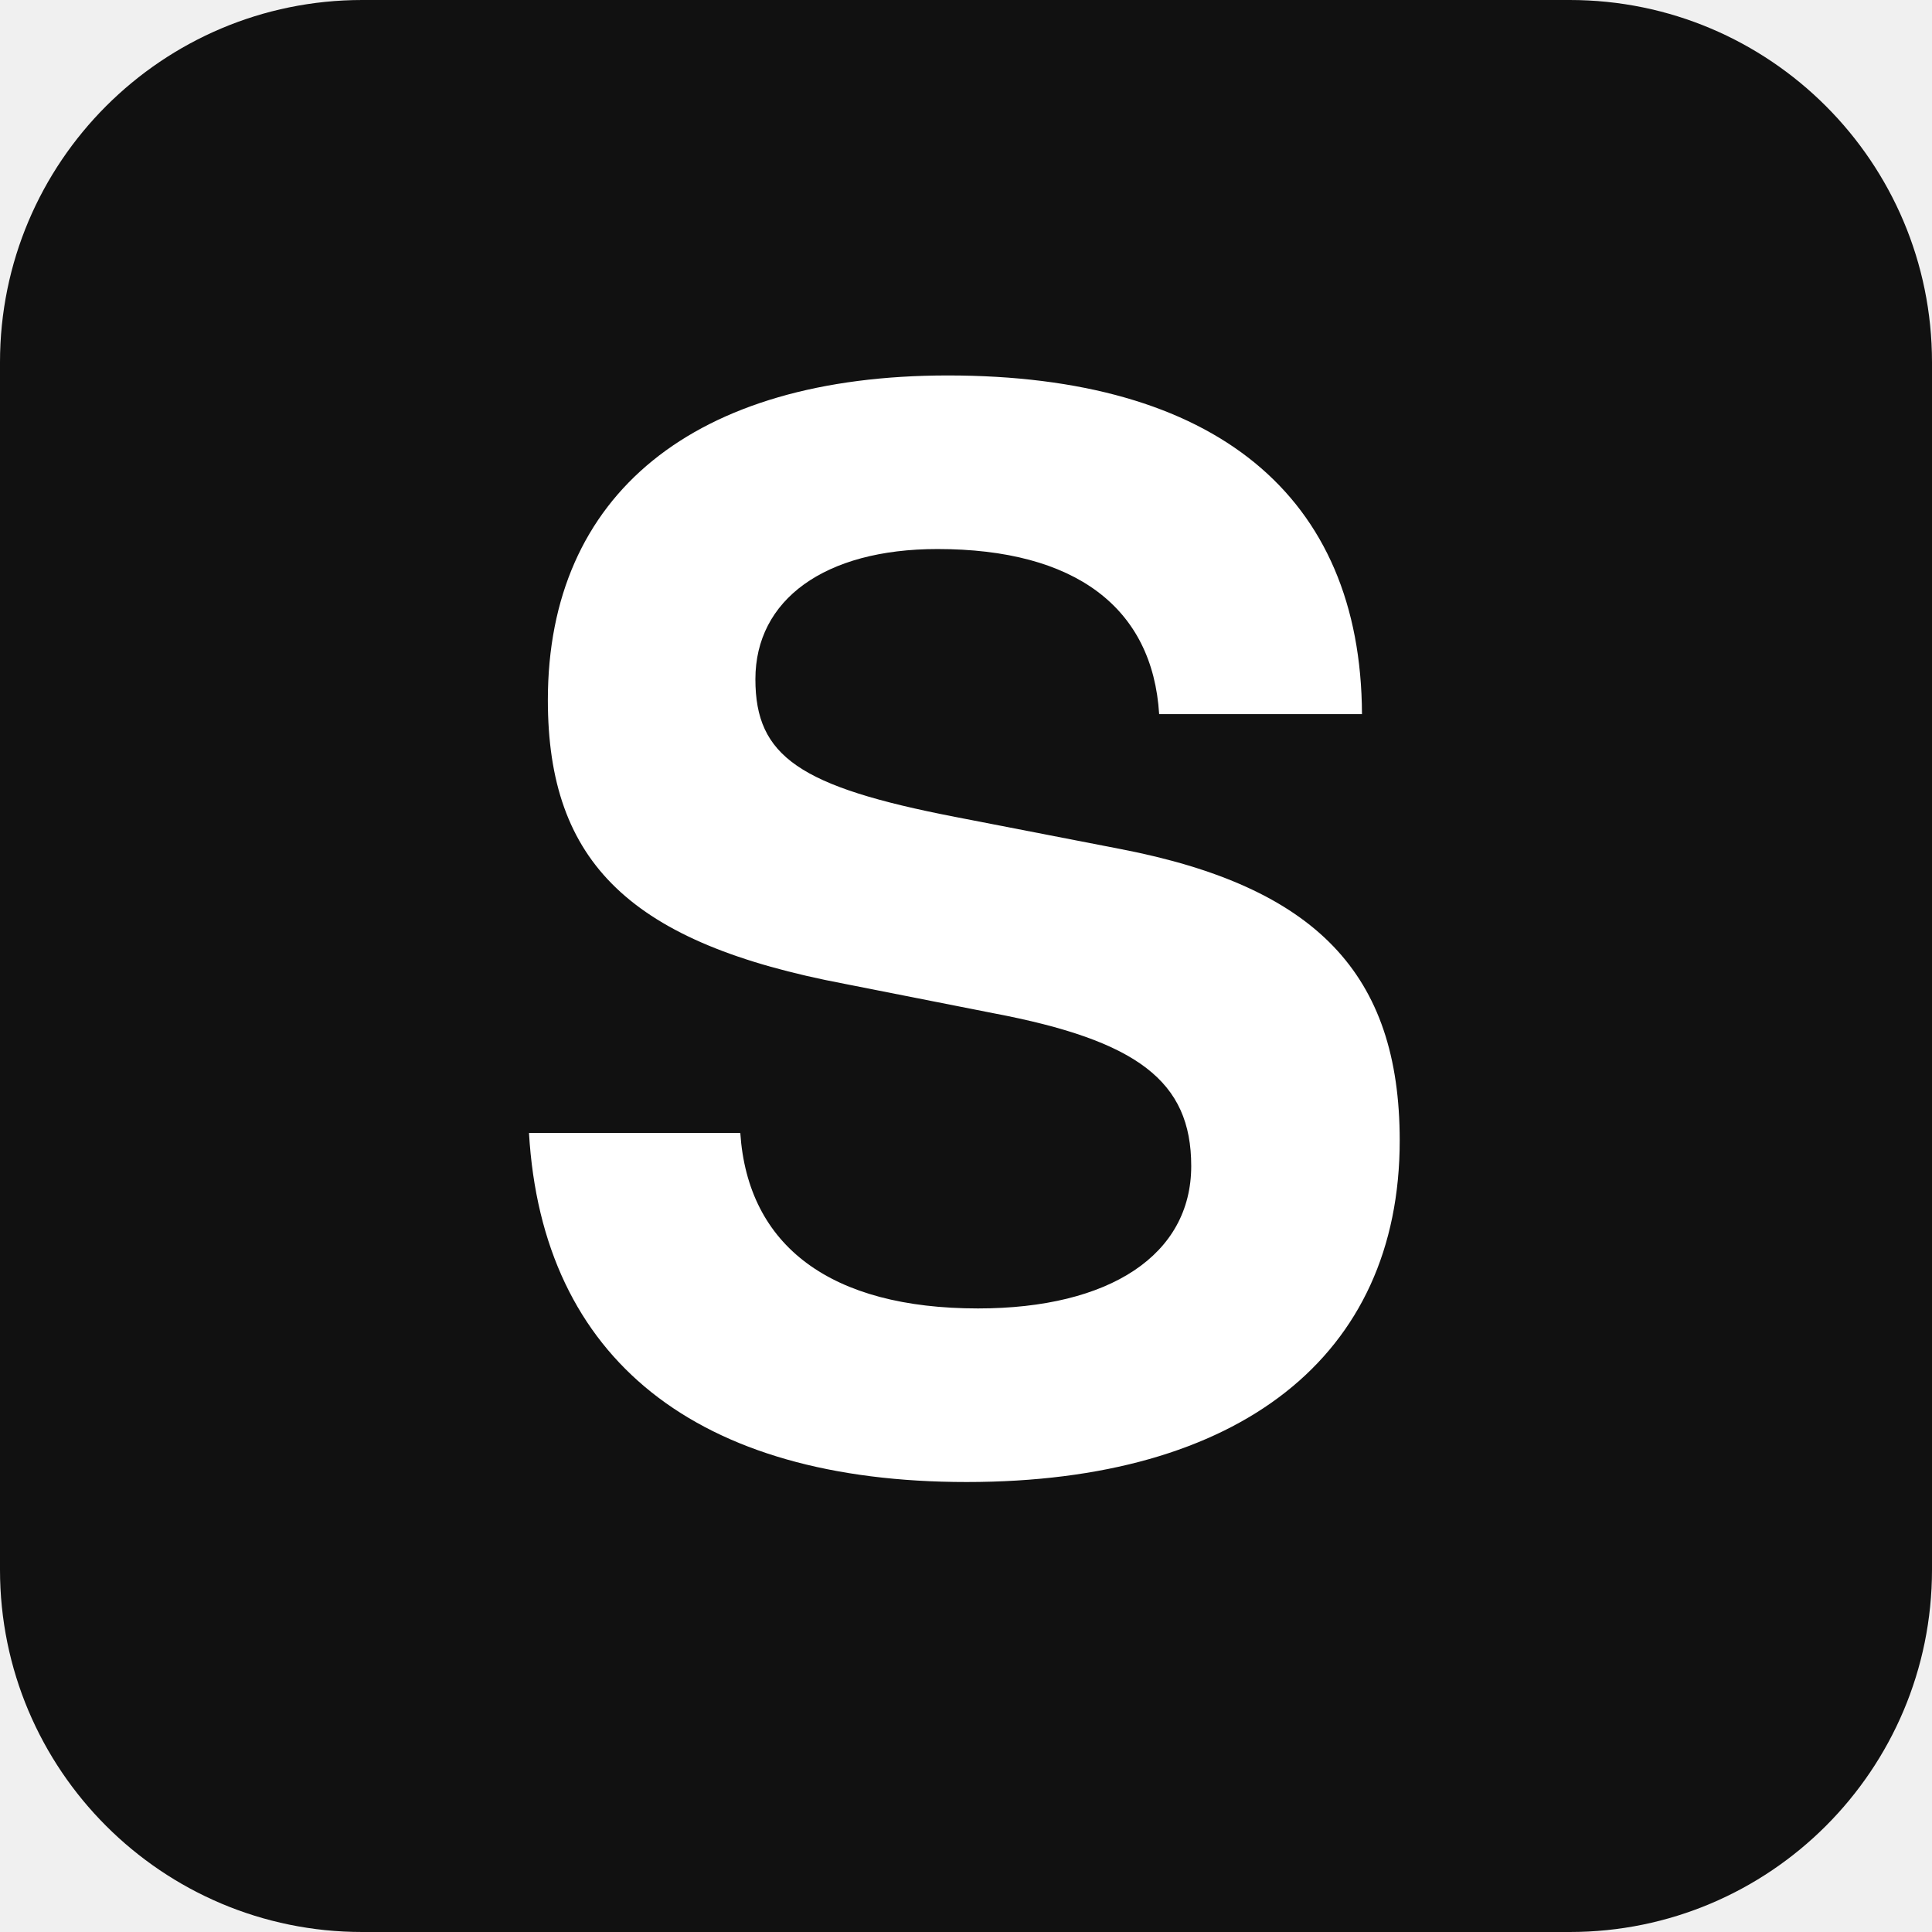
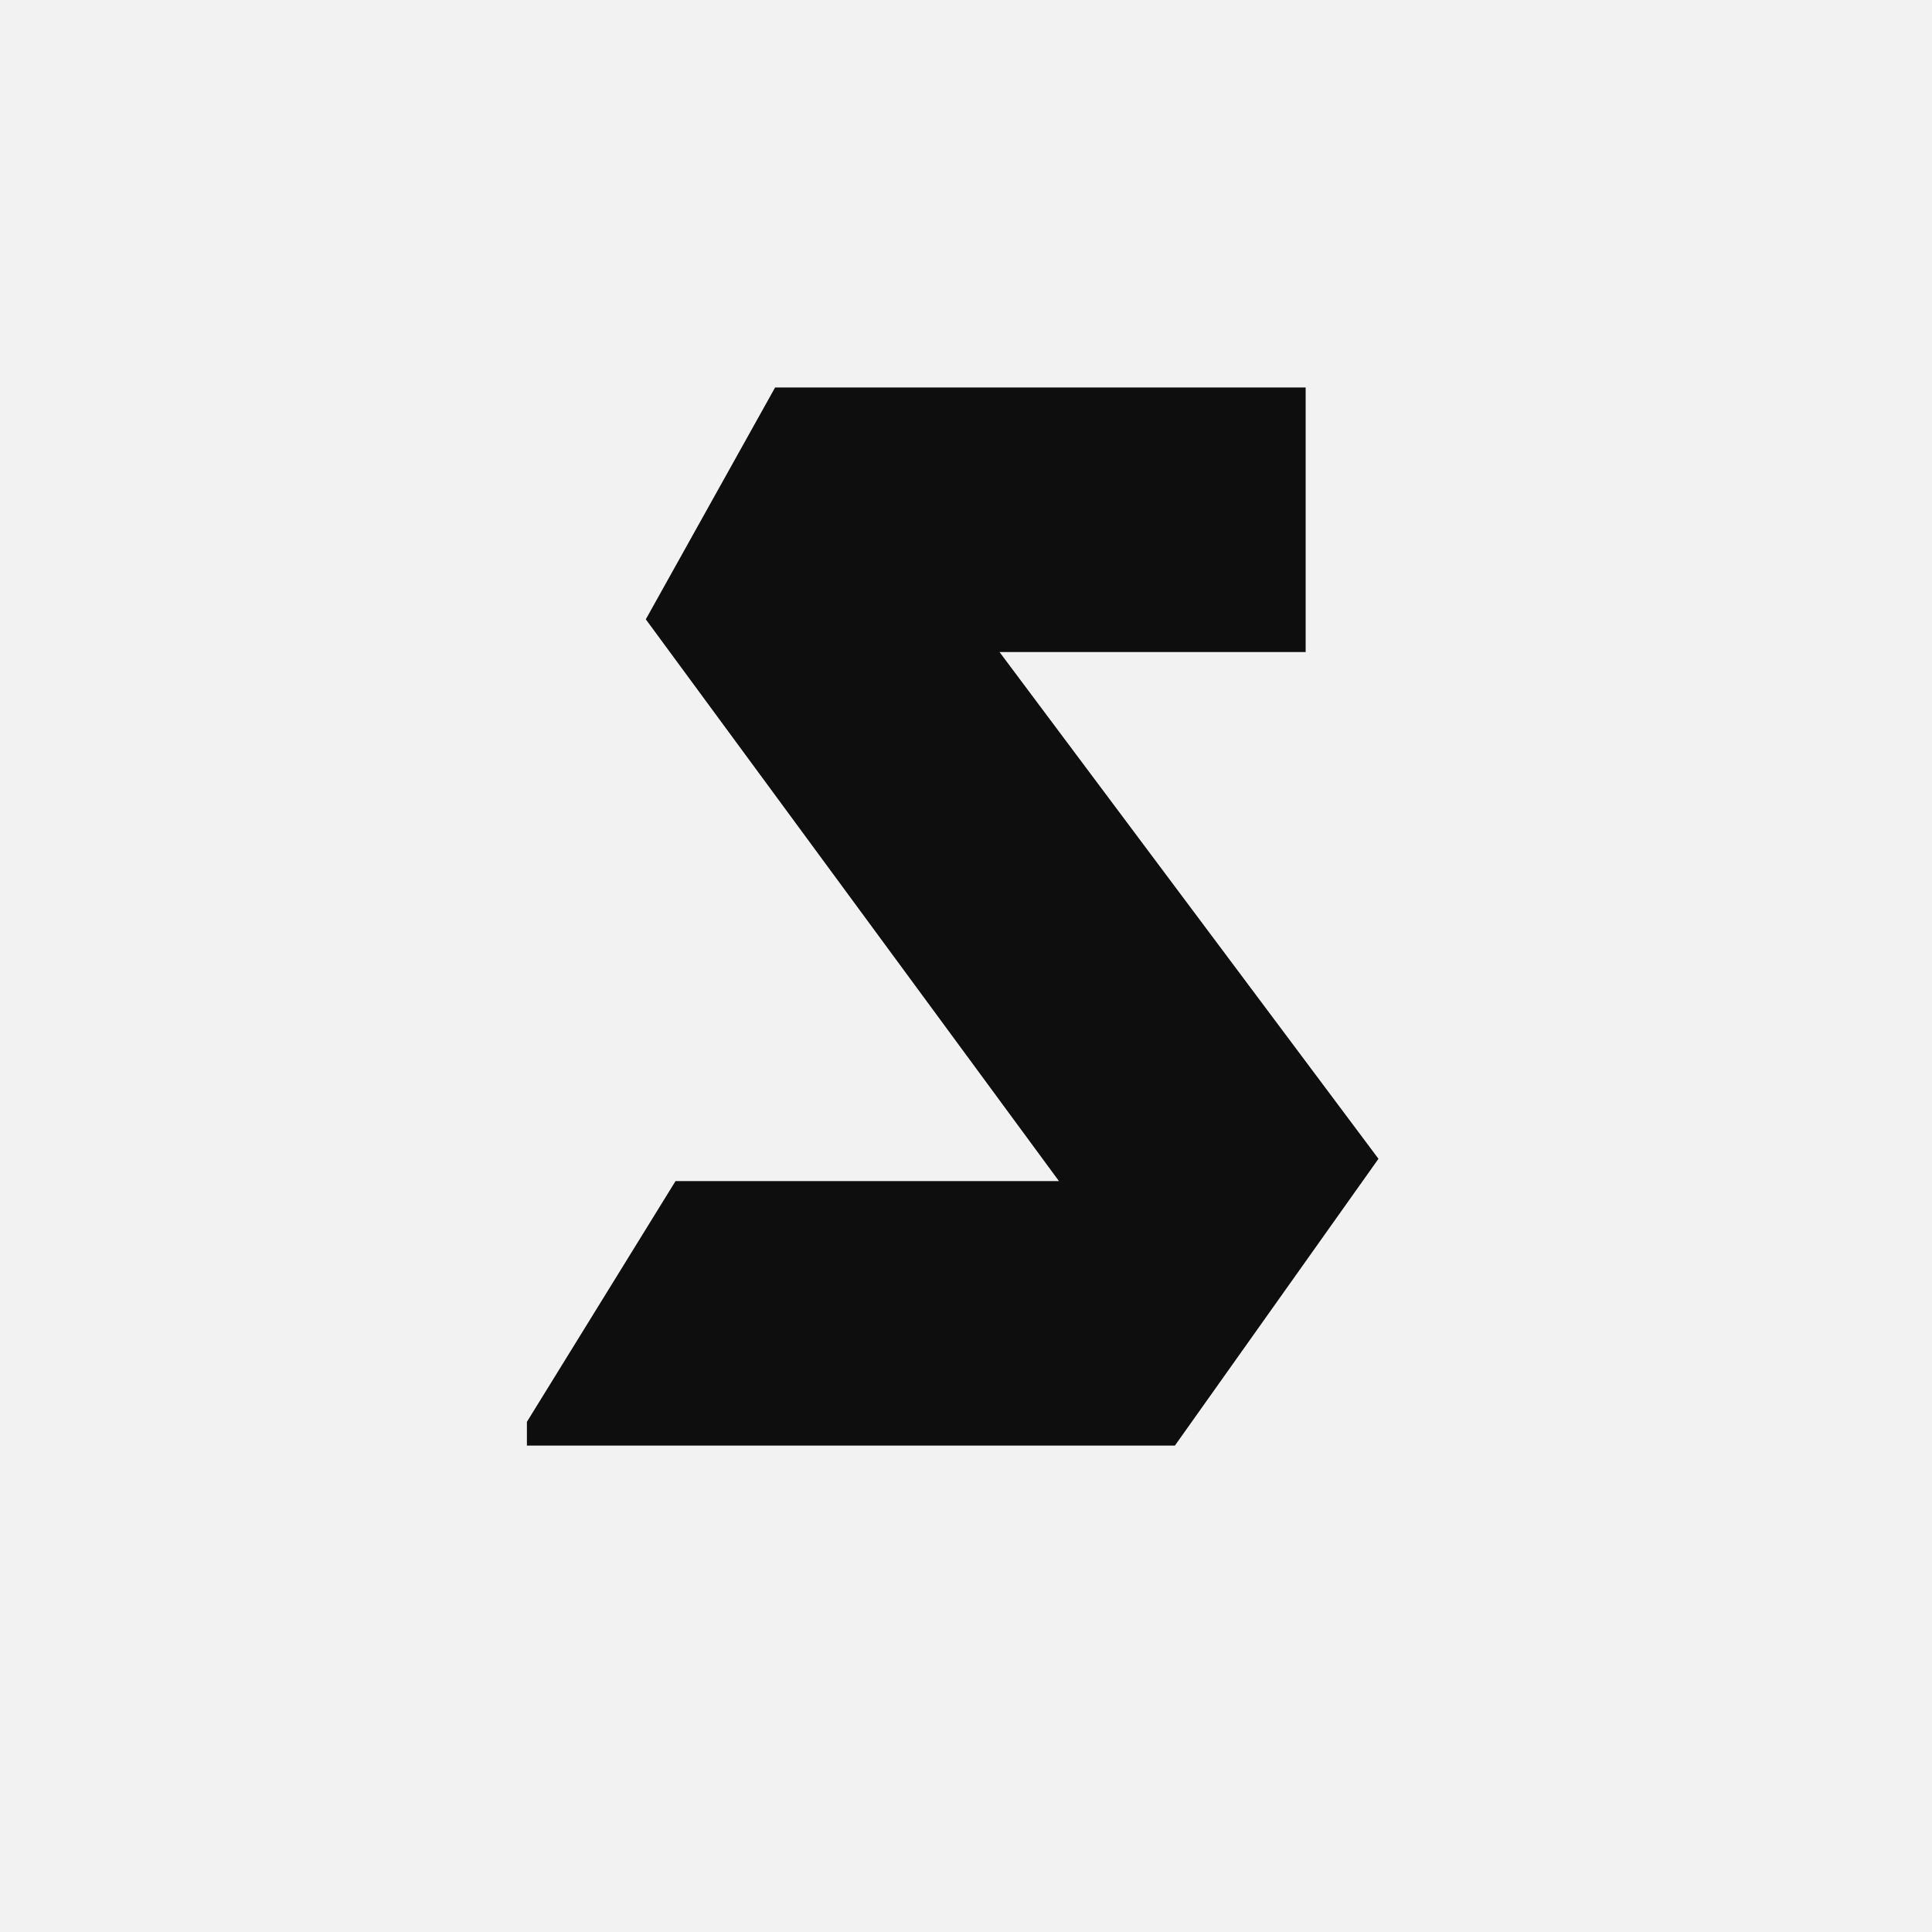
- <svg xmlns="http://www.w3.org/2000/svg" viewBox="0 0 32 32">
-   <style>
-     rect { fill: #111; }
-     text { fill: #fff; }
-     @media (prefers-color-scheme: dark) {
-       rect { fill: #fff; }
-       text { fill: #111; }
-     }
-   </style>
-   <rect width="32" height="32" rx="6" />
-   <text x="16" y="24" text-anchor="middle" font-family="Helvetica Neue, Helvetica, Arial, sans-serif" font-size="24" font-weight="700">S</text>
+ <svg xmlns="http://www.w3.org/2000/svg" width="143" height="143" fill="none" viewBox="0 0 143 143">
+   <path fill="#f2f2f2" d="M0 0h143v143H0z" />
+   <path fill="#0e0e0f" d="M86.96 107H39v-1.76l11-17.82h28.38L47.8 45.84l9.57-17.16h39.27v19.58H73.98l28.05 37.51z" />
</svg>
